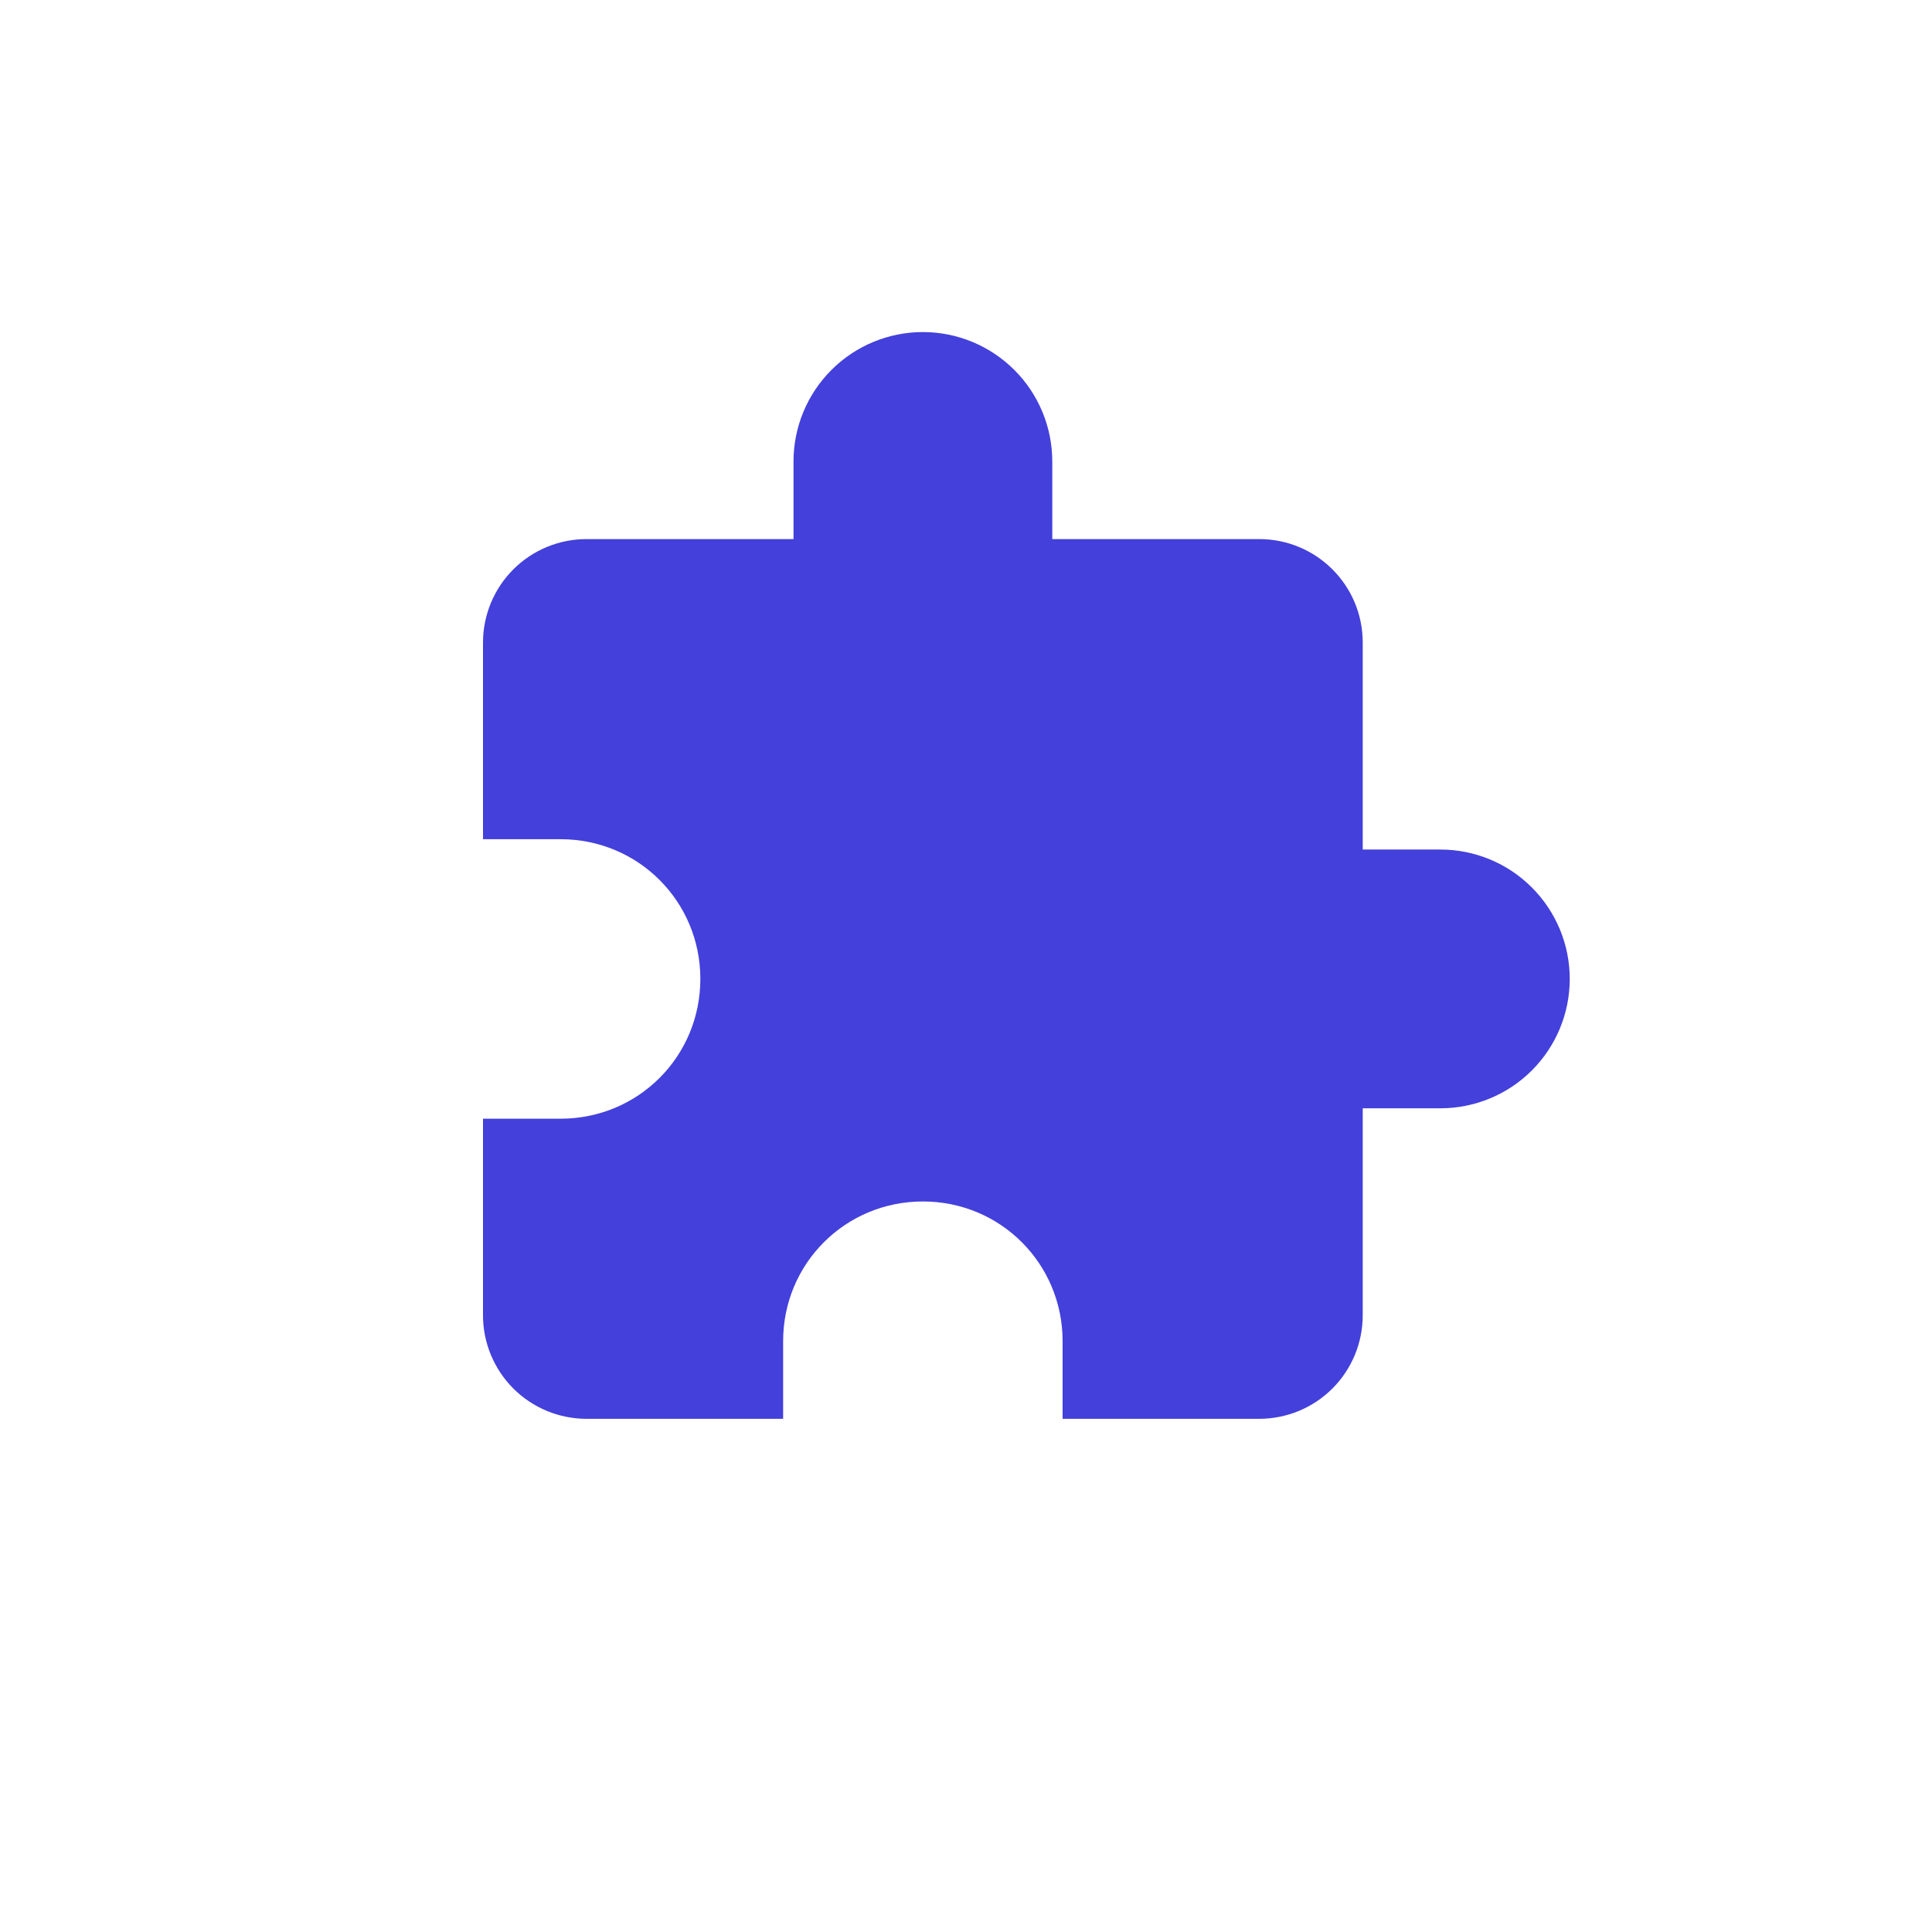
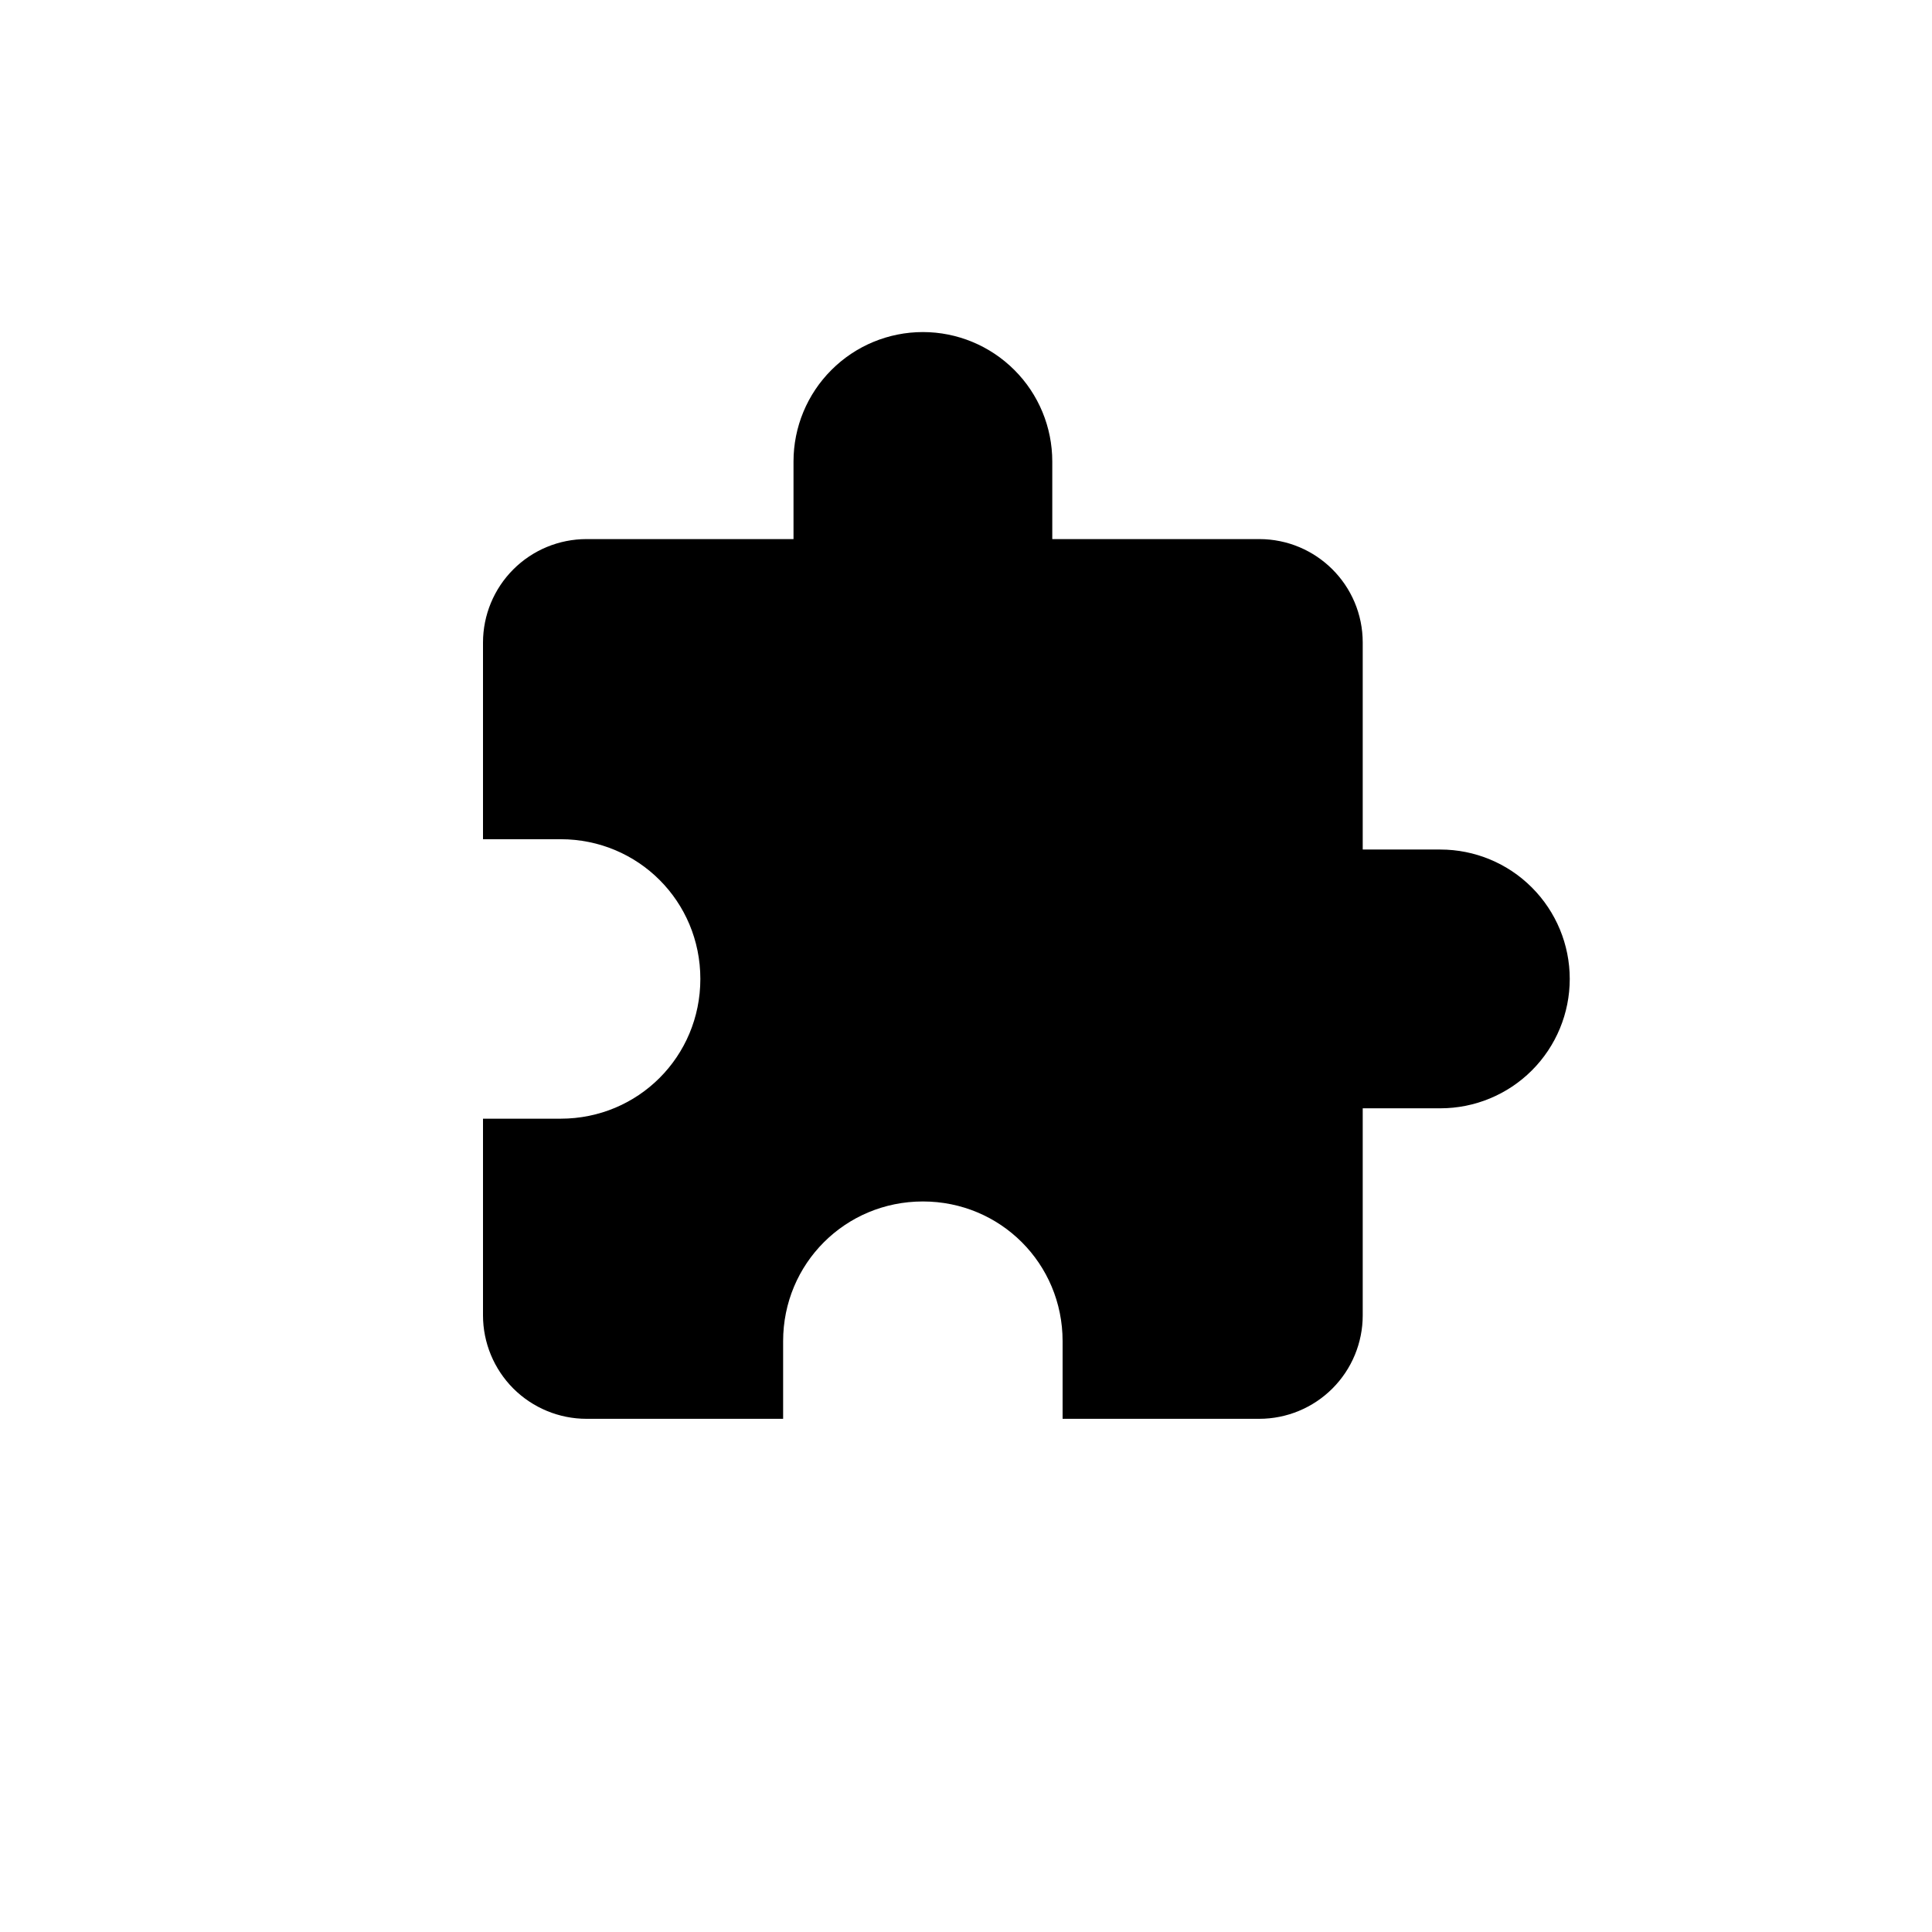
<svg xmlns="http://www.w3.org/2000/svg" width="32" height="32" viewBox="0 0 32 32" fill="none">
-   <path d="M23.857 14.071H22.571V10.643C22.571 9.691 21.8 8.929 20.857 8.929H17.429V7.643C17.429 7.075 17.203 6.529 16.801 6.128C16.399 5.726 15.854 5.5 15.286 5.5C14.717 5.5 14.172 5.726 13.771 6.128C13.369 6.529 13.143 7.075 13.143 7.643V8.929H9.714C9.26 8.929 8.824 9.109 8.502 9.431C8.181 9.752 8 10.188 8 10.643V13.9H9.286C10.571 13.9 11.6 14.929 11.6 16.214C11.6 17.5 10.571 18.529 9.286 18.529H8V21.786C8 22.24 8.181 22.676 8.502 22.998C8.824 23.319 9.26 23.5 9.714 23.5H12.971V22.214C12.971 20.929 14 19.9 15.286 19.9C16.571 19.9 17.6 20.929 17.6 22.214V23.5H20.857C21.312 23.5 21.748 23.319 22.069 22.998C22.391 22.676 22.571 22.24 22.571 21.786V18.357H23.857C24.425 18.357 24.971 18.131 25.372 17.73C25.774 17.328 26 16.783 26 16.214C26 15.646 25.774 15.101 25.372 14.699C24.971 14.297 24.425 14.071 23.857 14.071Z" fill="#4340DB" />
+   <path d="M23.857 14.071H22.571V10.643C22.571 9.691 21.8 8.929 20.857 8.929H17.429V7.643C17.429 7.075 17.203 6.529 16.801 6.128C16.399 5.726 15.854 5.5 15.286 5.5C14.717 5.5 14.172 5.726 13.771 6.128C13.369 6.529 13.143 7.075 13.143 7.643V8.929H9.714C9.26 8.929 8.824 9.109 8.502 9.431C8.181 9.752 8 10.188 8 10.643V13.9H9.286C10.571 13.9 11.6 14.929 11.6 16.214C11.6 17.5 10.571 18.529 9.286 18.529H8V21.786C8 22.24 8.181 22.676 8.502 22.998C8.824 23.319 9.26 23.5 9.714 23.5H12.971V22.214C12.971 20.929 14 19.9 15.286 19.9C16.571 19.9 17.6 20.929 17.6 22.214V23.5H20.857C21.312 23.5 21.748 23.319 22.069 22.998C22.391 22.676 22.571 22.24 22.571 21.786V18.357H23.857C24.425 18.357 24.971 18.131 25.372 17.73C25.774 17.328 26 16.783 26 16.214C26 15.646 25.774 15.101 25.372 14.699C24.971 14.297 24.425 14.071 23.857 14.071Z" fill="currentColor" />
</svg>
